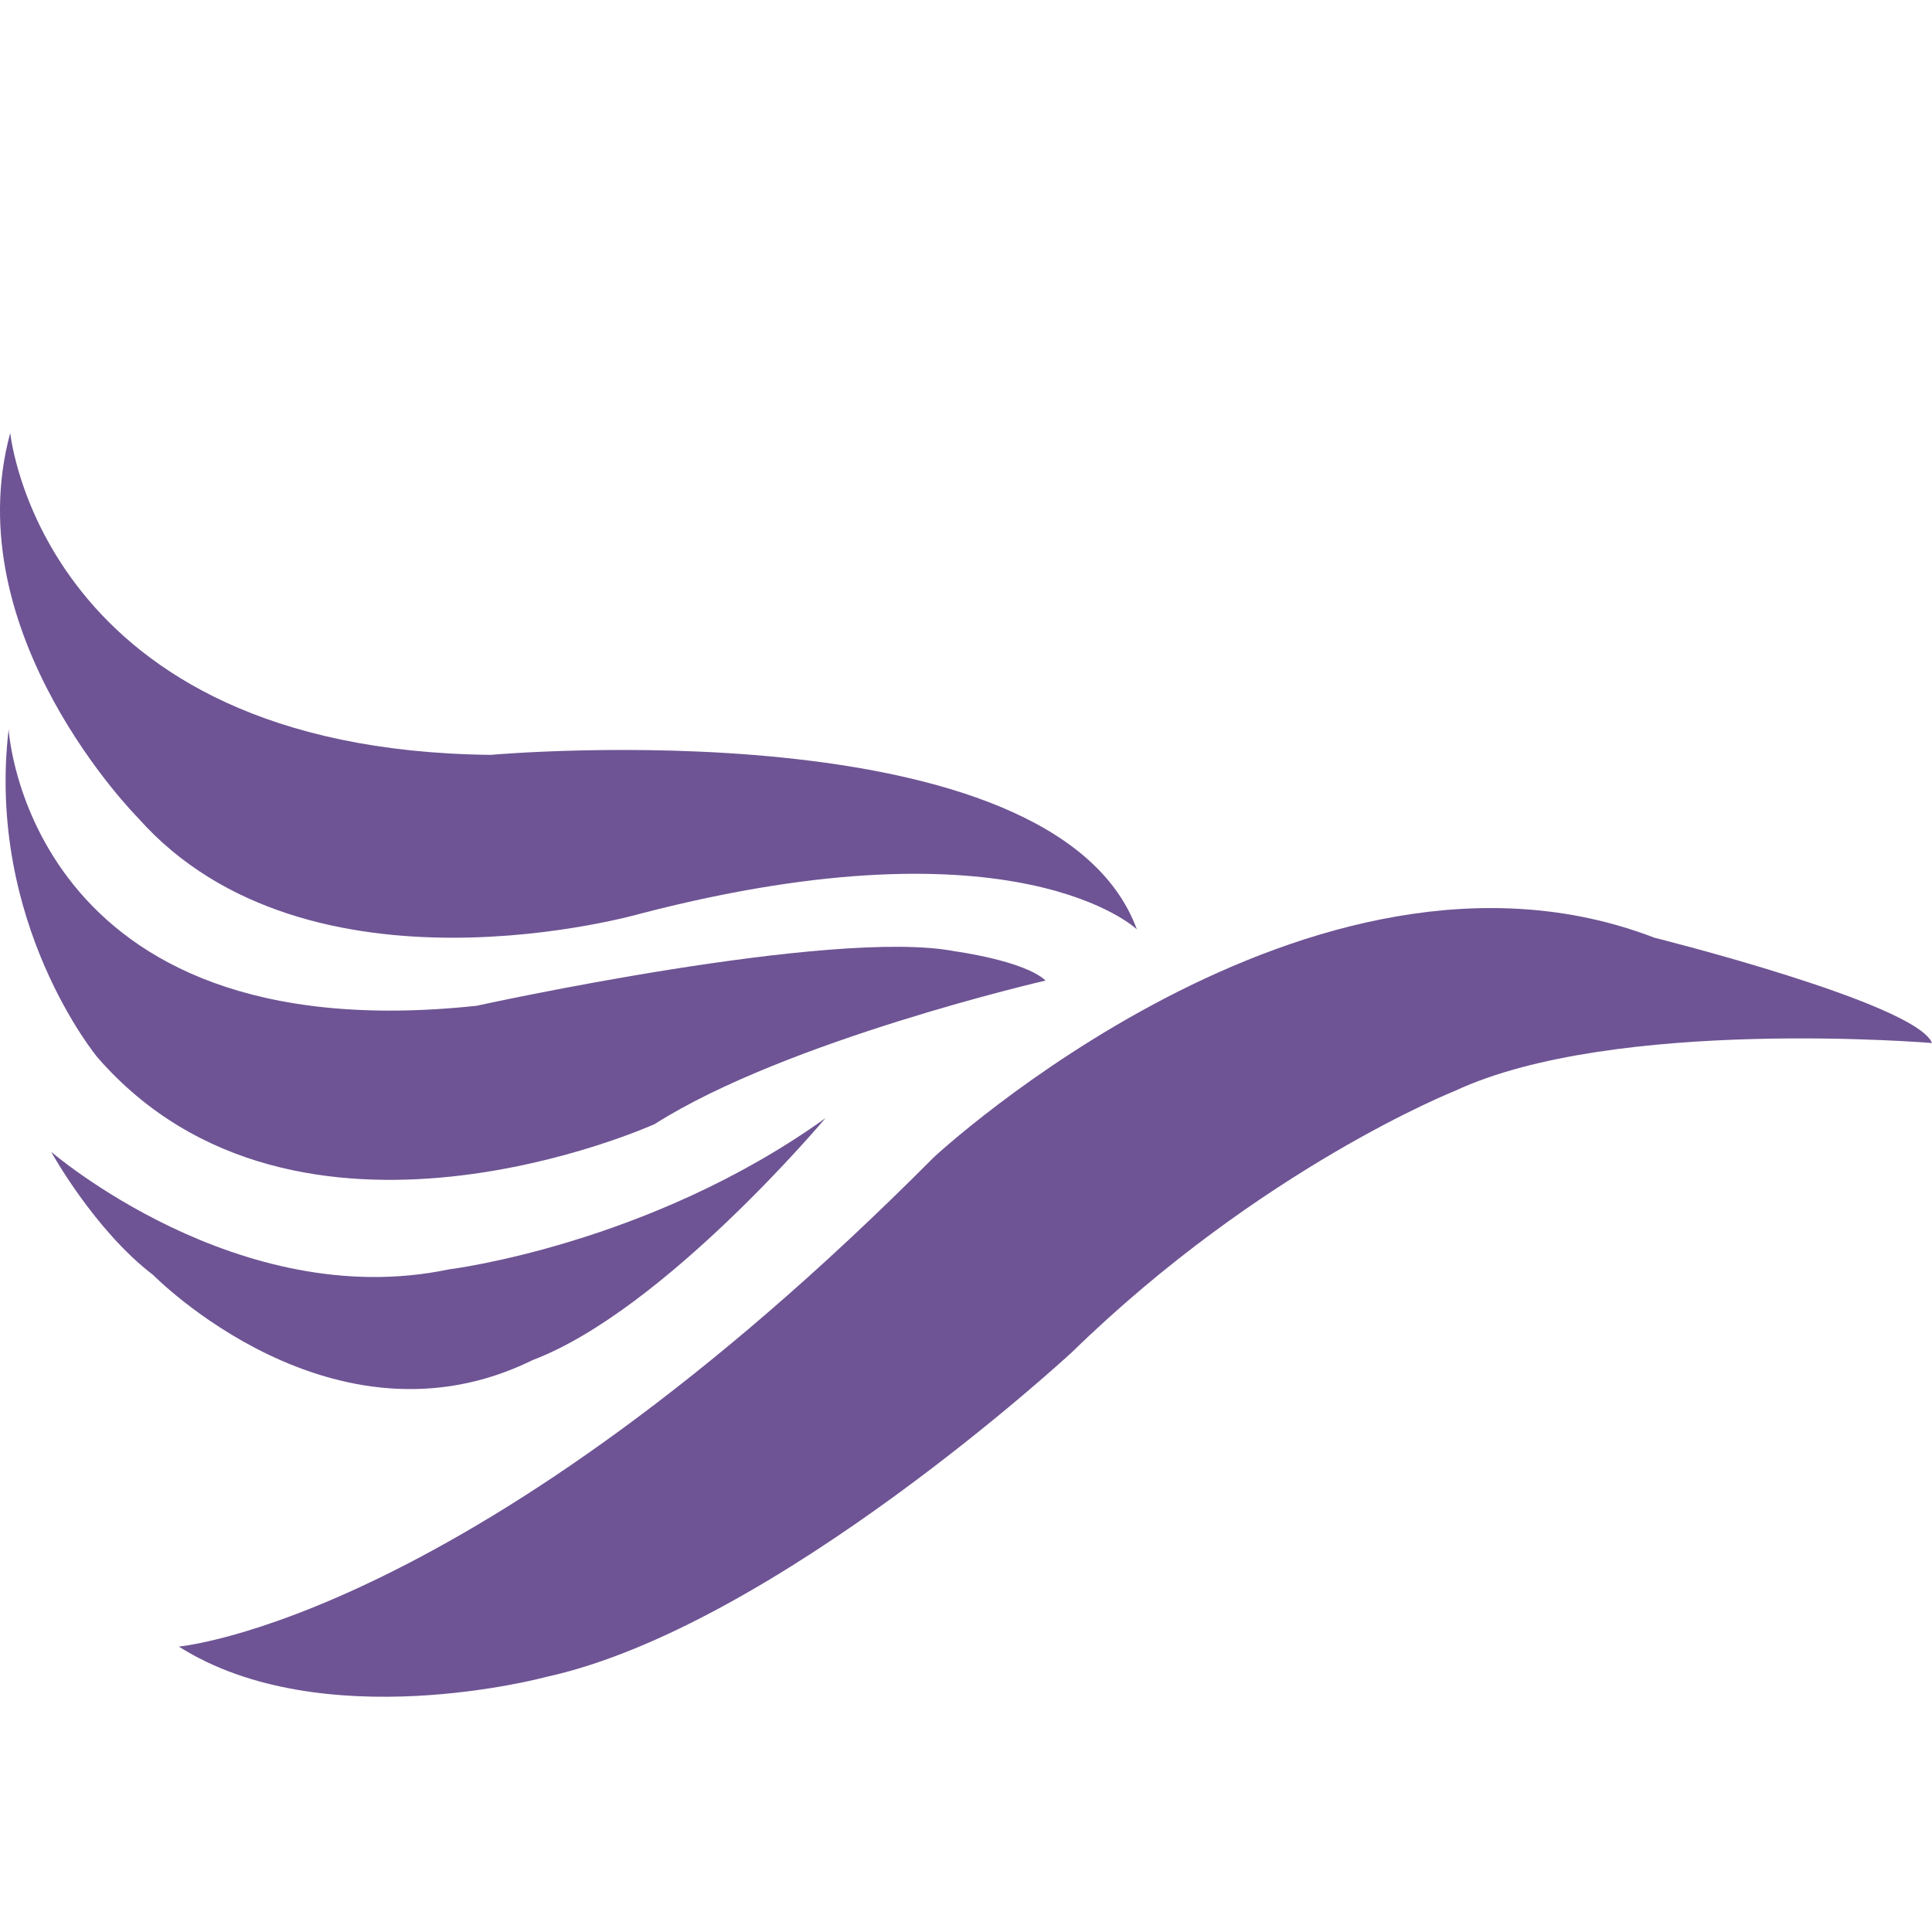
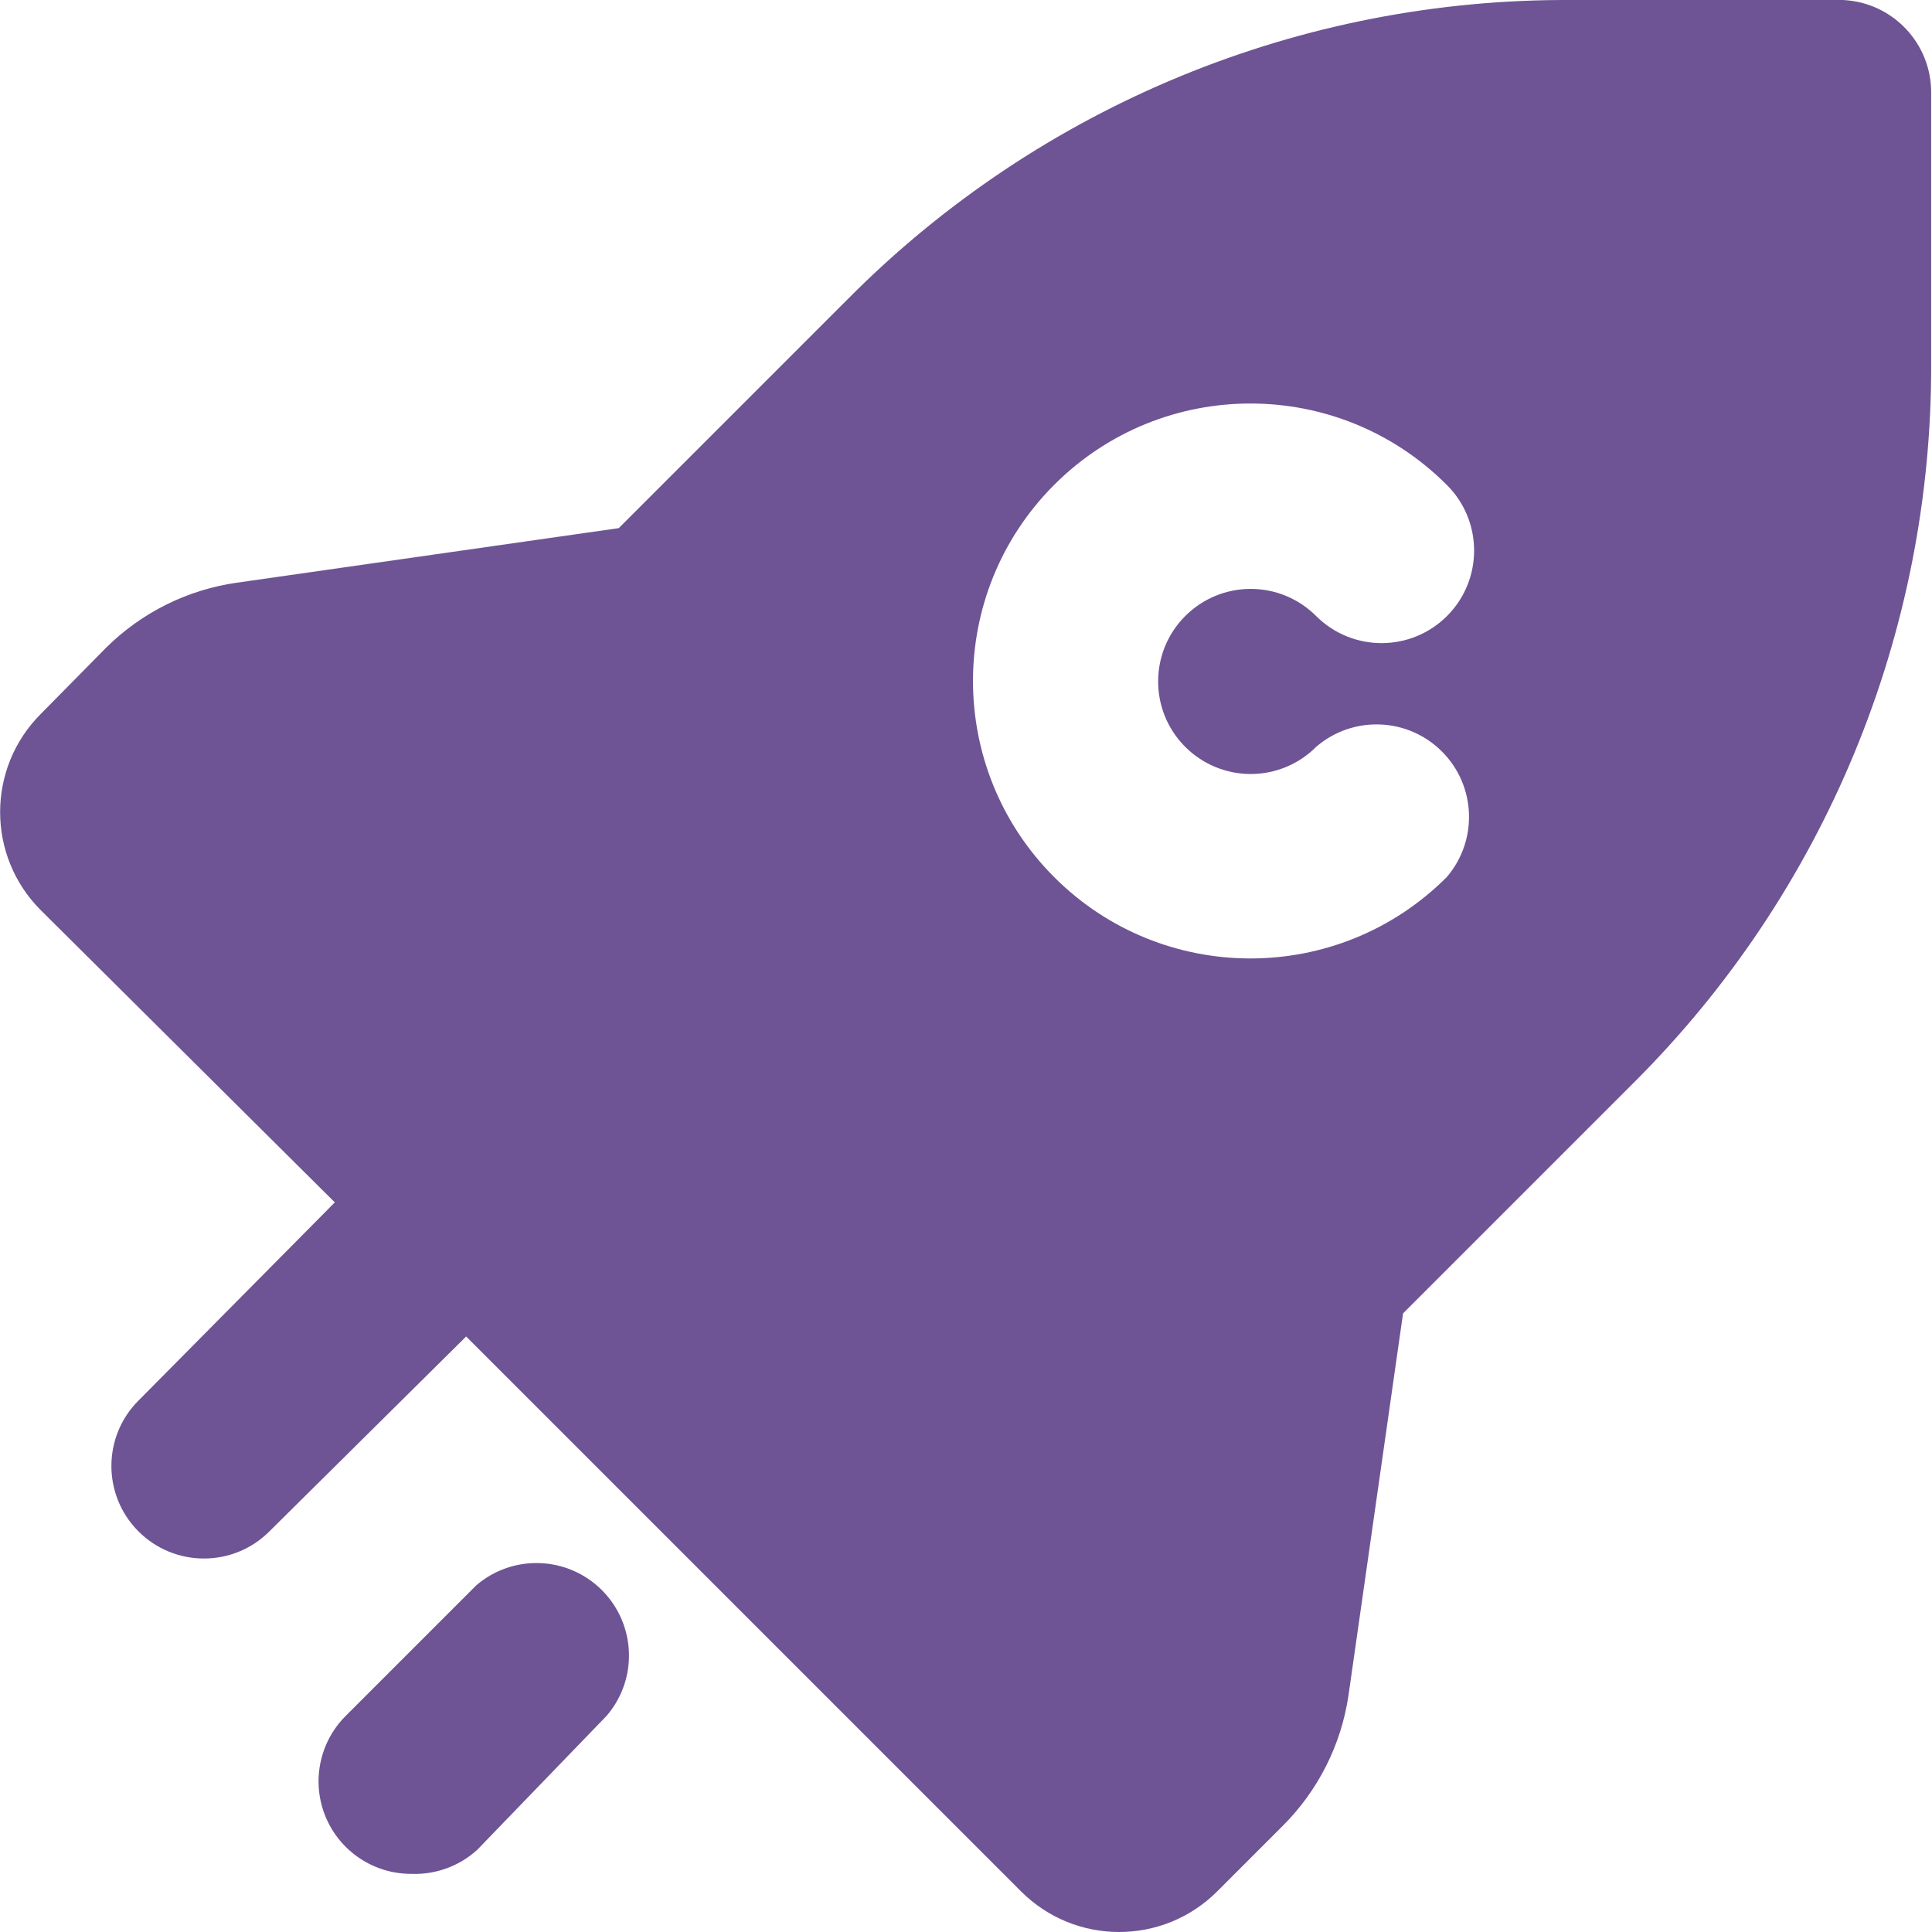
<svg xmlns="http://www.w3.org/2000/svg" viewBox="0 0 1024 1024" version="1.1" width="256" height="256">
-   <g transform="rotate(0 512 512)">
-     <path d="M5.44 229.44s16.384 168.032 254.688 170.656c0 0 298.528-26.944 342.432 92.48 0 0-62.848-60.224-262.624-8.448 0 0-176.512 51.264-266.848-50.688 0 0-96.704-97.28-67.648-204z" fill="#6e5494" />
-     <path d="M4.576 386.56s9.856 171.904 248 146.528c0 0 188.8-41.536 253.664-28.864 0 0 36.672 4.928 47.936 15.488 0 0-137.44 31.68-207.168 76.064 0 0-189.536 85.984-295.264-35.232 0 0.064-59.168-71.104-47.168-173.984z" fill="#6e5494" />
-     <path d="M282.336 720.864c69.728-26.432 155.168-128.224 155.168-128.224-93.472 67.136-199.584 80.16-199.584 80.16-111.456 23.392-210.816-62.336-210.816-62.336s22.912 41.568 54.08 65.312c0.032 0 95.296 97.248 201.152 45.088zM94.752 872.704s155.744-13.376 400.192-259.328c0 0 200.096-186.304 381.888-116.384 0 0 138.752 34.656 147.2 55.84 0 0-168.32-14.112-252.864 25.344 0 0-102.848 40.832-202.912 138.432 0 0-157.44 145.856-279.04 172.256-0.032 0.032-118.4 32.064-194.464-16.16z" fill="#6e5494" />
-   </g>
+   <path d="M218.144 993.181a49.021 49.021 0 0 1-34.805-83.826l69.12-69.12a49.021 49.021 0 0 1 69.12 69.12L252.949 980.436a49.021 49.021 0 0 1-34.805 12.746z        M1023.563 49.033v143.632a535.802 535.802 0 0 1-157.848 381.385l-122.063 122.063-28.923 202.458a123.043 123.043 0 0 1-34.805 69.12l-34.805 34.805a73.532 73.532 0 0 1-103.925 0l-294.127-294.127-104.415 103.435a49.021 49.021 0 0 1-69.12-69.61L177.457 637.287 21.569 482.38a73.532 73.532 0 0 1 0-103.925L56.374 343.16a123.043 123.043 0 0 1 69.12-34.315l202.458-28.923 122.063-122.063A535.802 535.802 0 0 1 833.36 0.012h143.632a49.021 49.021 0 0 1 46.57 49.021z        m-256.742 415.829a49.021 49.021 0 0 0-69.12-69.12 49.021 49.021 0 0 1-69.61 0 49.021 49.021 0 0 1 0-69.12 49.021 49.021 0 0 1 69.61 0 49.021 49.021 0 0 0 69.12-69.61 147.064 147.064 0 1 0 0 207.85z" fill="#6e5494" />
</svg>
